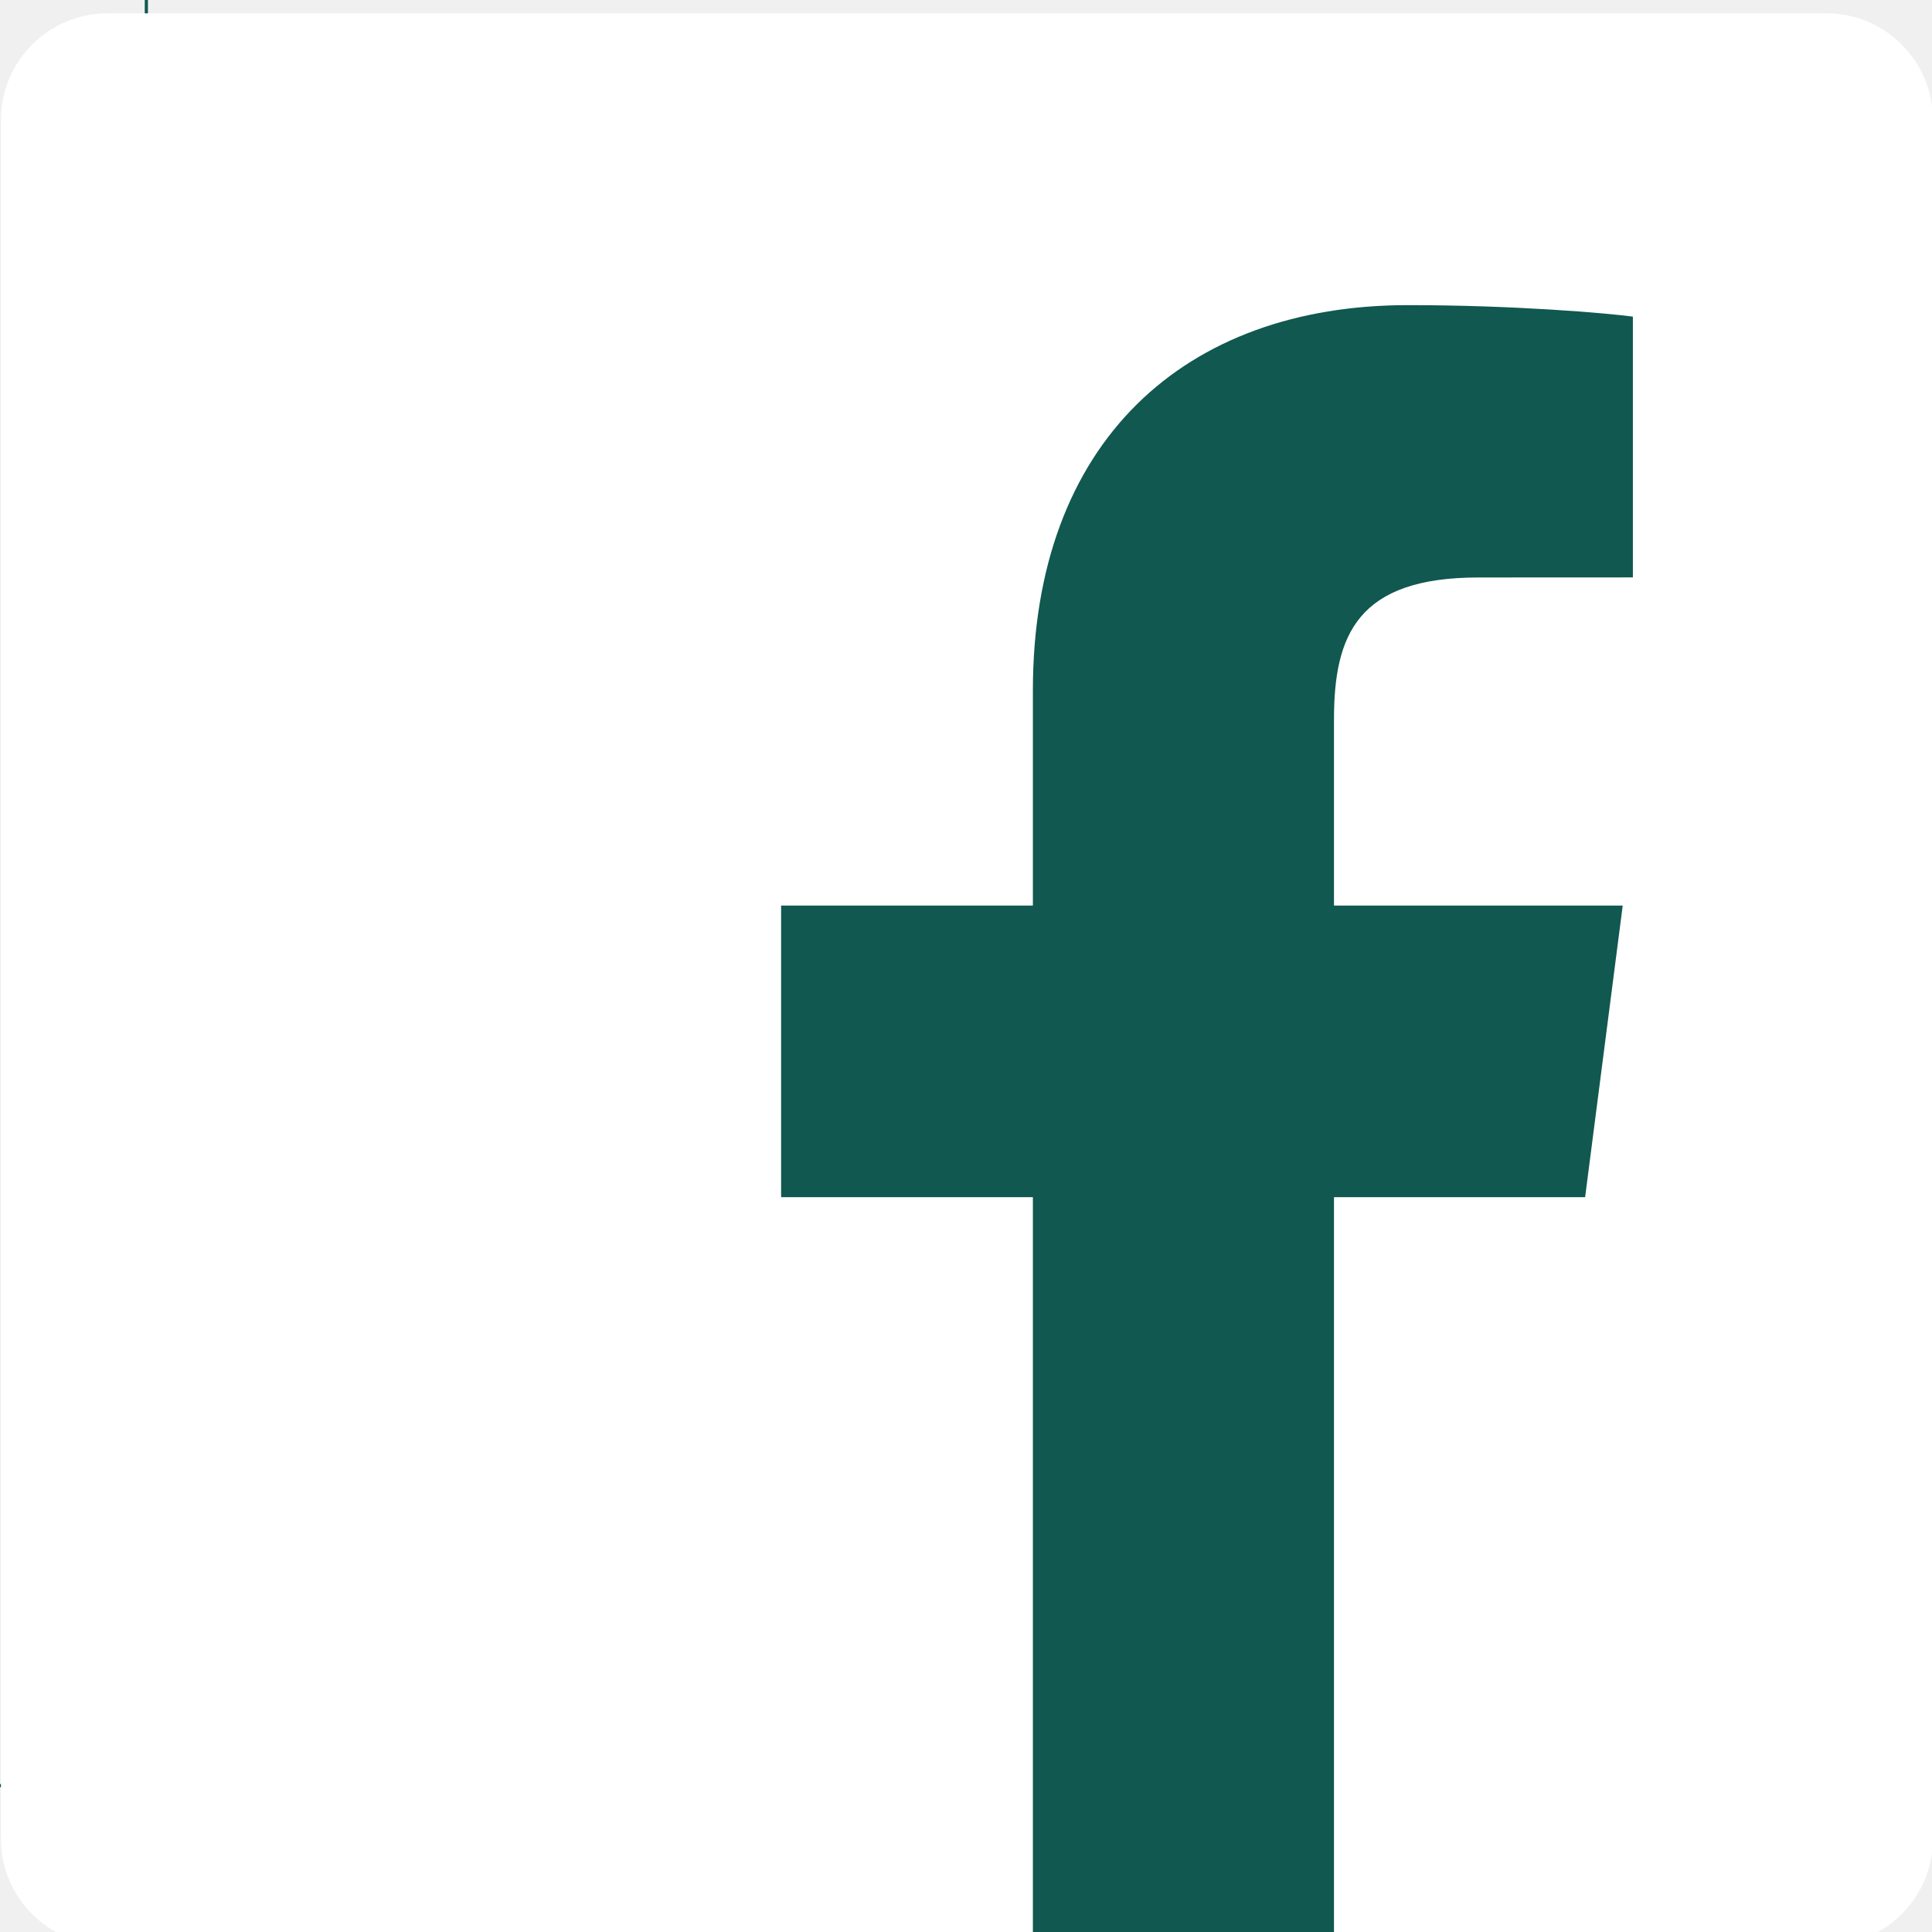
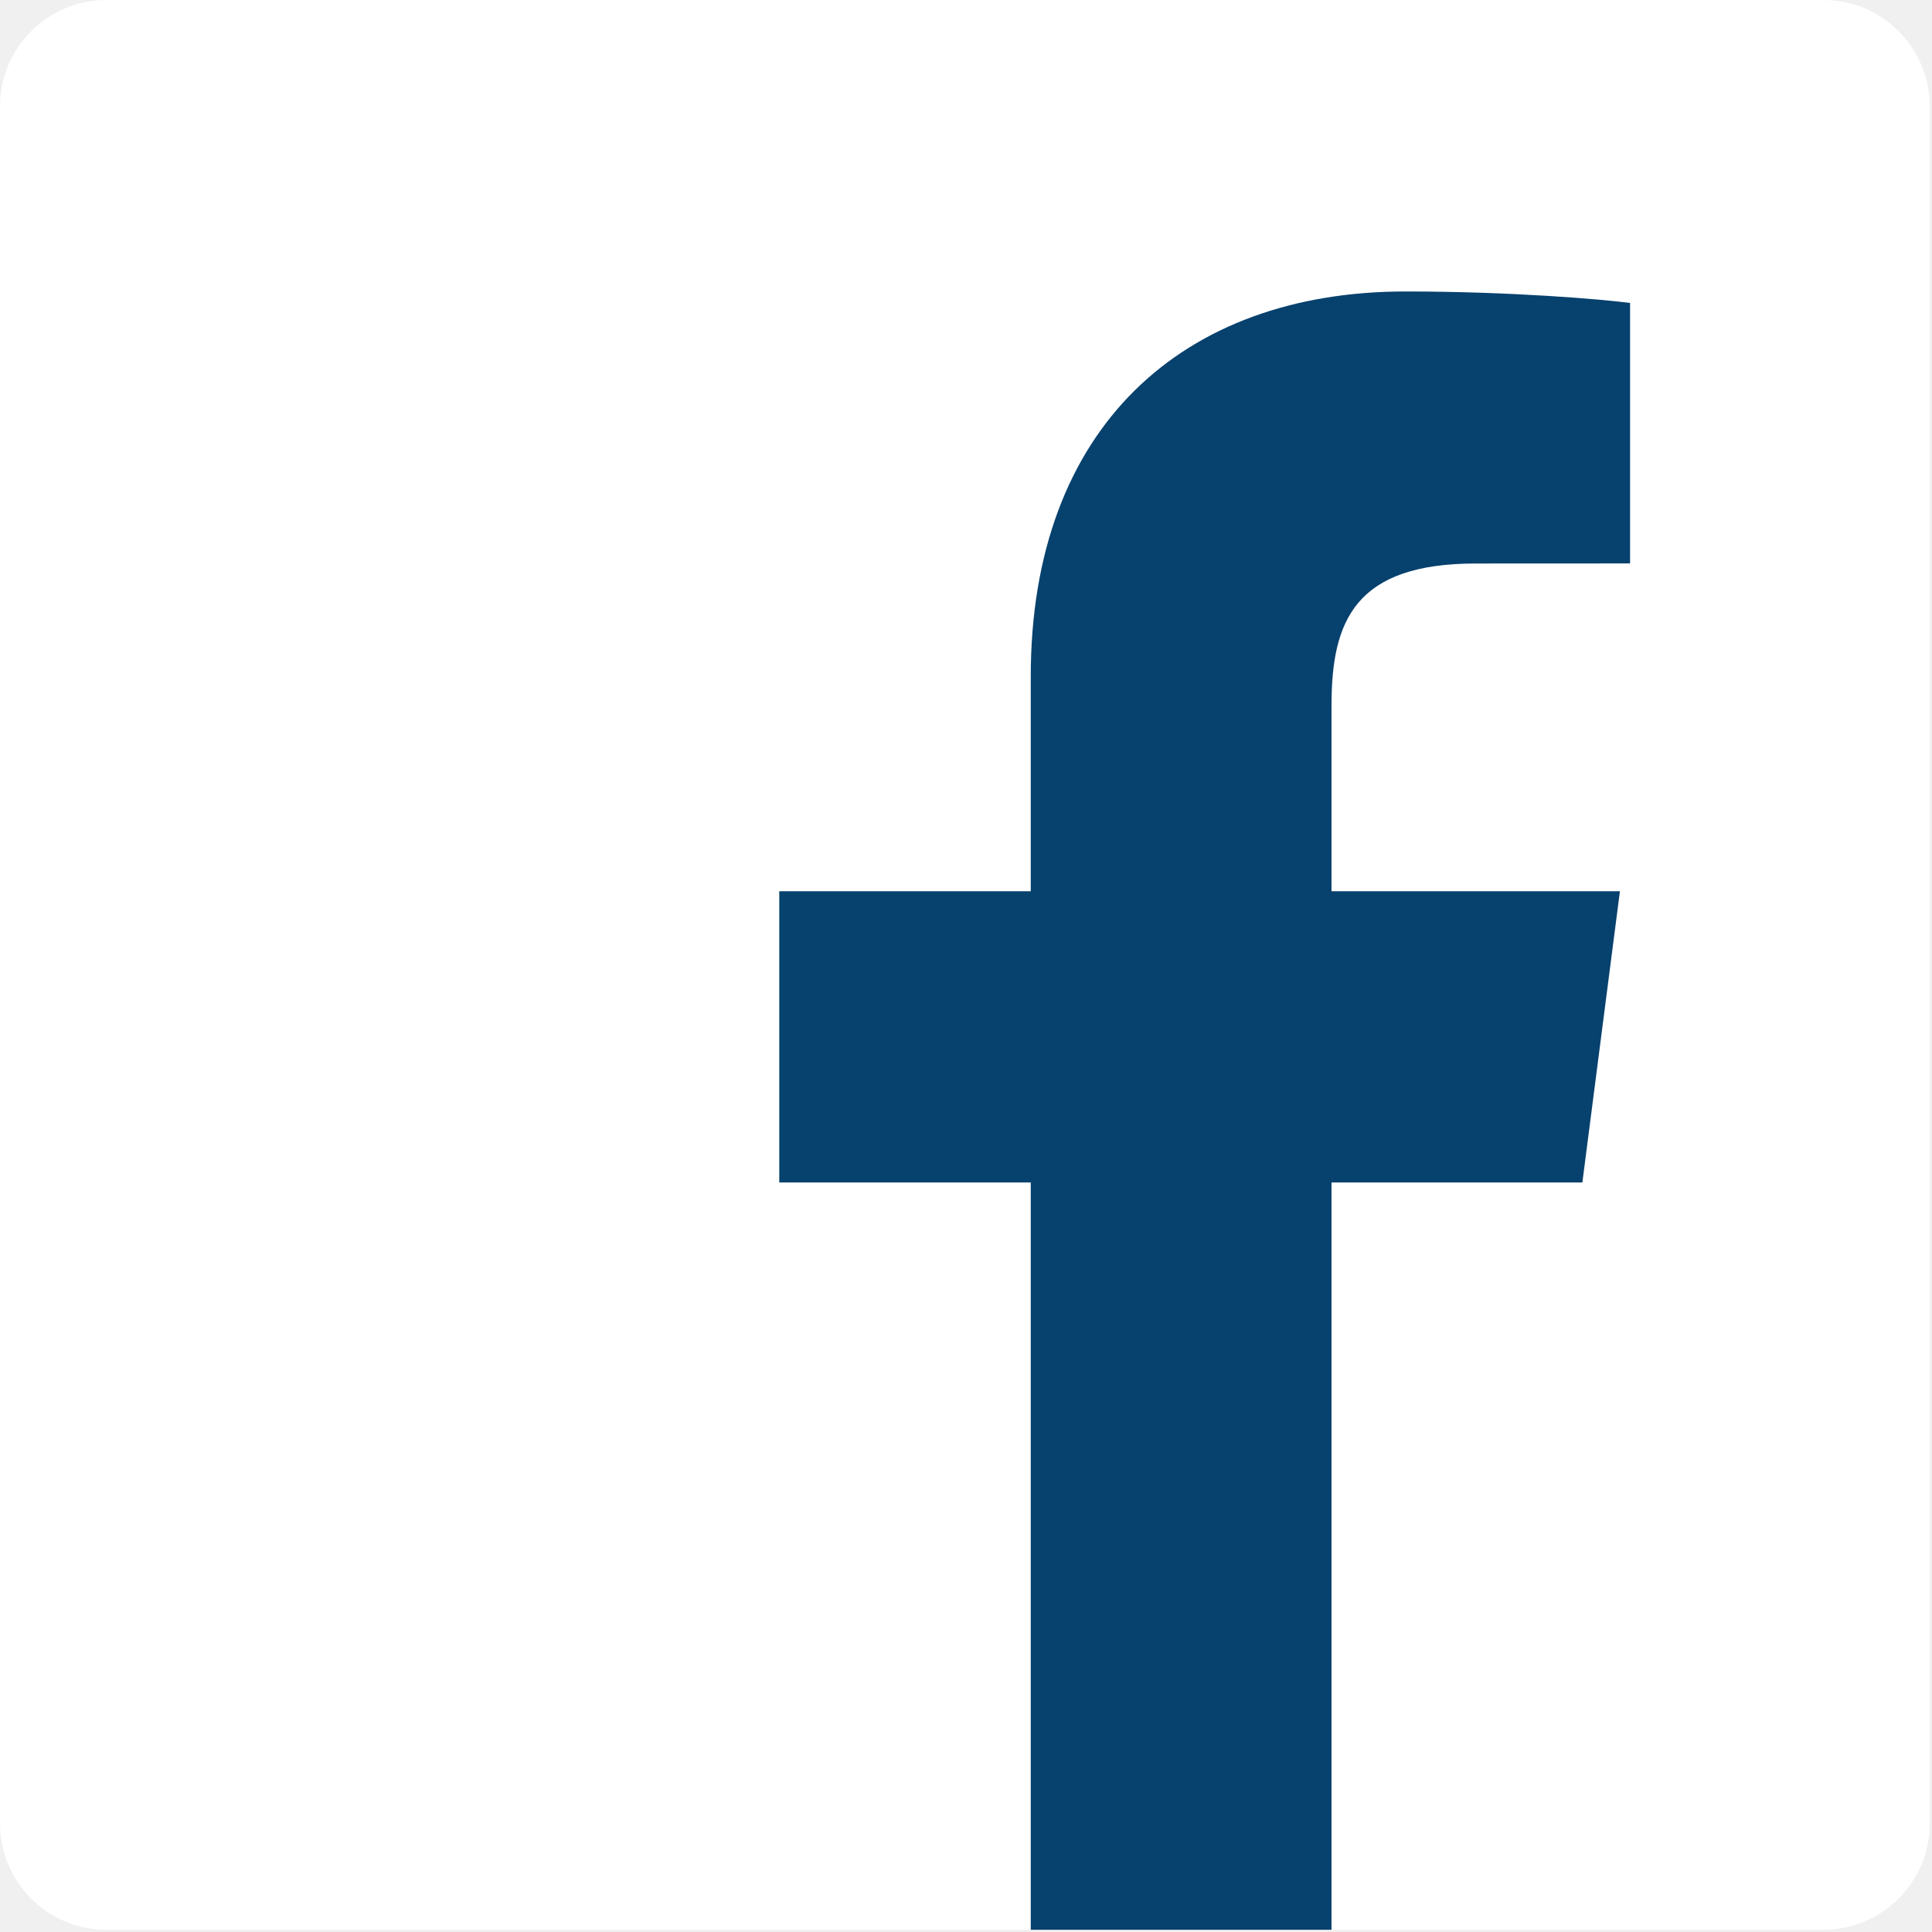
- <svg xmlns="http://www.w3.org/2000/svg" id="svg2" version="1.1" xml:space="preserve" width="333.619" height="333.619" viewBox="0 0 333.619 333.619">
-   <defs id="defs6">
-     <clipPath clipPathUnits="userSpaceOnUse" id="clipPath42">
-       <path d="M 0,500 1024,500 1024,0 0,0 0,500 Z" id="path44" />
-     </clipPath>
-     <clipPath clipPathUnits="userSpaceOnUse" id="clipPath54">
-       <path d="M 0,500 1024,500 1024,0 0,0 0,500 Z" id="path56" />
-     </clipPath>
-   </defs>
-   <g id="g10" transform="matrix(1.25,0,0,-1.25,0,333.619)">
-     <path d="m 0,479.562 1024,0 0,0.437 -1024,0 0,-0.437 z" style="fill:#105850;fill-opacity:1;fill-rule:nonzero;stroke:none" id="path16" />
-     <path d="m 0,459.562 1024,0 0,0.437 -1024,0 0,-0.437 z" style="fill:#105850;fill-opacity:1;fill-rule:nonzero;stroke:none" id="path18" />
-     <path d="m 491.782,0 0.437,0 0,500 -0.437,0 0,-500 z" style="fill:#105850;fill-opacity:1;fill-rule:nonzero;stroke:none" id="path20" />
-     <path d="m 20,0 0.437,0 0,500 L 20,500 20,0 Z" style="fill:#105850;fill-opacity:1;fill-rule:nonzero;stroke:none" id="path22" />
-     <path d="m 531.781,0 0.437,0 0,500 -0.437,0 0,-500 z" style="fill:#105850;fill-opacity:1;fill-rule:nonzero;stroke:none" id="path24" />
-     <path d="m 1003.562,0 0.438,0 0,500 -0.438,0 0,-500 z" style="fill:#105850;fill-opacity:1;fill-rule:nonzero;stroke:none" id="path26" />
-     <path d="m 0,20 1024,0 0,0.437 -1024,0 L 0,20 Z" style="fill:#105850;fill-opacity:1;fill-rule:nonzero;stroke:none" id="path28" />
-     <text transform="matrix(1,0,0,-1,27.5005,465.9683)" style="font-variant:normal;font-weight:normal;font-stretch:normal;font-size:10px;font-family:Helvetica;-inkscape-font-specification:Helvetica;writing-mode:lr-tb;fill:#105850;fill-opacity:1;fill-rule:nonzero;stroke:none" id="text30">
-       <tspan x="0 5.86 11.437 16.57 22.184 27.86 33.503 39.107 44.107 46.887 51.04 54.83 58.16 60.94 66.543 72.183 77.823" y="0" id="tspan32">Facebook “f” Logo</tspan>
-       <tspan x="408.78 415.99 424.346 431.081 437.751 440.531 443.311 446.091 448.839 454.451" y="0" id="tspan34">CMYK / .ai</tspan>
-       <tspan x="512.01 517.87 523.447 528.58 534.194 539.87 545.513 551.117 556.117 558.897 563.05 566.84 570.17 572.95 578.553 584.193 589.833 920.79 928 936.356 943.091 949.761 952.541 955.321 958.101 960.849 966.461" y="0" id="tspan36">Facebook “f” LogoCMYK / .ai</tspan>
-     </text>
-     <g id="g38">
-       <g id="g40" clip-path="url(#clipPath42)">
-         <g id="g46" transform="translate(887.7168,387.4473)">
-           <path d="m 0,0 -237.434,0 c -8.136,0 -14.73,-6.594 -14.73,-14.73 l 0,-237.434 c 0,-8.135 6.594,-14.731 14.73,-14.731 l 127.827,0 0,103.356 -34.782,0 0,40.28 34.782,0 0,29.705 c 0,34.472 21.054,53.243 51.806,53.243 14.731,0 27.391,-1.096 31.08,-1.586 l 0,-36.026 -21.328,-0.01 c -16.724,0 -19.963,-7.947 -19.963,-19.609 l 0,-25.717 39.887,0 -5.193,-40.28 -34.694,0 0,-103.356 68.012,0 c 8.135,0 14.73,6.596 14.73,14.731 l 0,237.434 C 14.73,-6.594 8.135,0 0,0" style="fill:#105850;fill-opacity:1;fill-rule:nonzero;stroke:none" id="path48" />
+ <svg xmlns="http://www.w3.org/2000/svg" xmlns:xlink="http://www.w3.org/1999/xlink" width="334" height="334" viewBox="0 0 334 334" version="1.1">
+   <g id="Canvas" transform="translate(594 219)">
+     <g id="g50">
+       <g id="g52">
+         <g id="g58">
+           <g id="path60">
+             <use xlink:href="#path0_fill" transform="matrix(1.25 0 0 -1.25 -594 114.619)" fill="#FFFFFF" />
+           </g>
        </g>
-       </g>
-     </g>
-     <g id="g50" transform="translate(-123.4223,-122.3938)">
-       <g id="g52" clip-path="url(#clipPath54)">
-         <g id="g58" transform="translate(375.7163,120.5527)">
-           <path d="m 0,0 c 8.134,0 14.73,6.596 14.73,14.73 l 0,237.434 c 0,8.137 -6.596,14.731 -14.73,14.731 l -237.433,0 c -8.137,0 -14.73,-6.594 -14.73,-14.731 l 0,-237.434 c 0,-8.134 6.593,-14.73 14.73,-14.73 L 0,0 Z" style="fill:#ffffff;fill-opacity:1;fill-rule:nonzero;stroke:none" id="path60" />
-         </g>
-         <g id="g62" transform="translate(307.7046,120.5527)">
-           <path d="m 0,0 0,103.355 34.693,0 5.194,40.28 -39.887,0 0,25.717 c 0,11.662 3.238,19.609 19.962,19.609 l 21.33,0.01 0,36.026 c -3.69,0.49 -16.351,1.587 -31.081,1.587 -30.753,0 -51.806,-18.771 -51.806,-53.244 l 0,-29.705 -34.781,0 0,-40.28 34.781,0 L -41.595,0 0,0 Z" style="fill:#105850;fill-opacity:1;fill-rule:nonzero;stroke:none" id="path64" />
+         <g id="g62">
+           <g id="path64">
+             <use xlink:href="#path1_fill" transform="matrix(1.25 0 0 -1.25 -459.281 114.619)" fill="#07416E" />
+           </g>
        </g>
      </g>
    </g>
  </g>
+   <defs>
+     <path id="path0_fill" d="M 252.163 1.06581e-14C 260.297 1.06581e-14 266.893 6.596 266.893 14.73L 266.893 252.164C 266.893 260.301 260.297 266.895 252.163 266.895L 14.73 266.895C 6.593 266.895 5.61523e-06 260.301 5.61523e-06 252.164L 5.61523e-06 14.73C 5.61523e-06 6.596 6.593 0 14.73 0L 252.163 1.06581e-14Z" />
+     <path id="path1_fill" d="M 76.376 0L 76.376 103.355L 111.069 103.355L 116.263 143.635L 76.376 143.635L 76.376 169.352C 76.376 181.014 79.614 188.961 96.338 188.961L 117.668 188.971L 117.668 224.997C 113.978 225.487 101.317 226.584 86.587 226.584C 55.834 226.584 34.781 207.813 34.781 173.34L 34.781 143.635L 5.49316e-07 143.635L 5.49316e-07 103.355L 34.781 103.355L 34.781 0L 76.376 0Z" />
+   </defs>
</svg>
